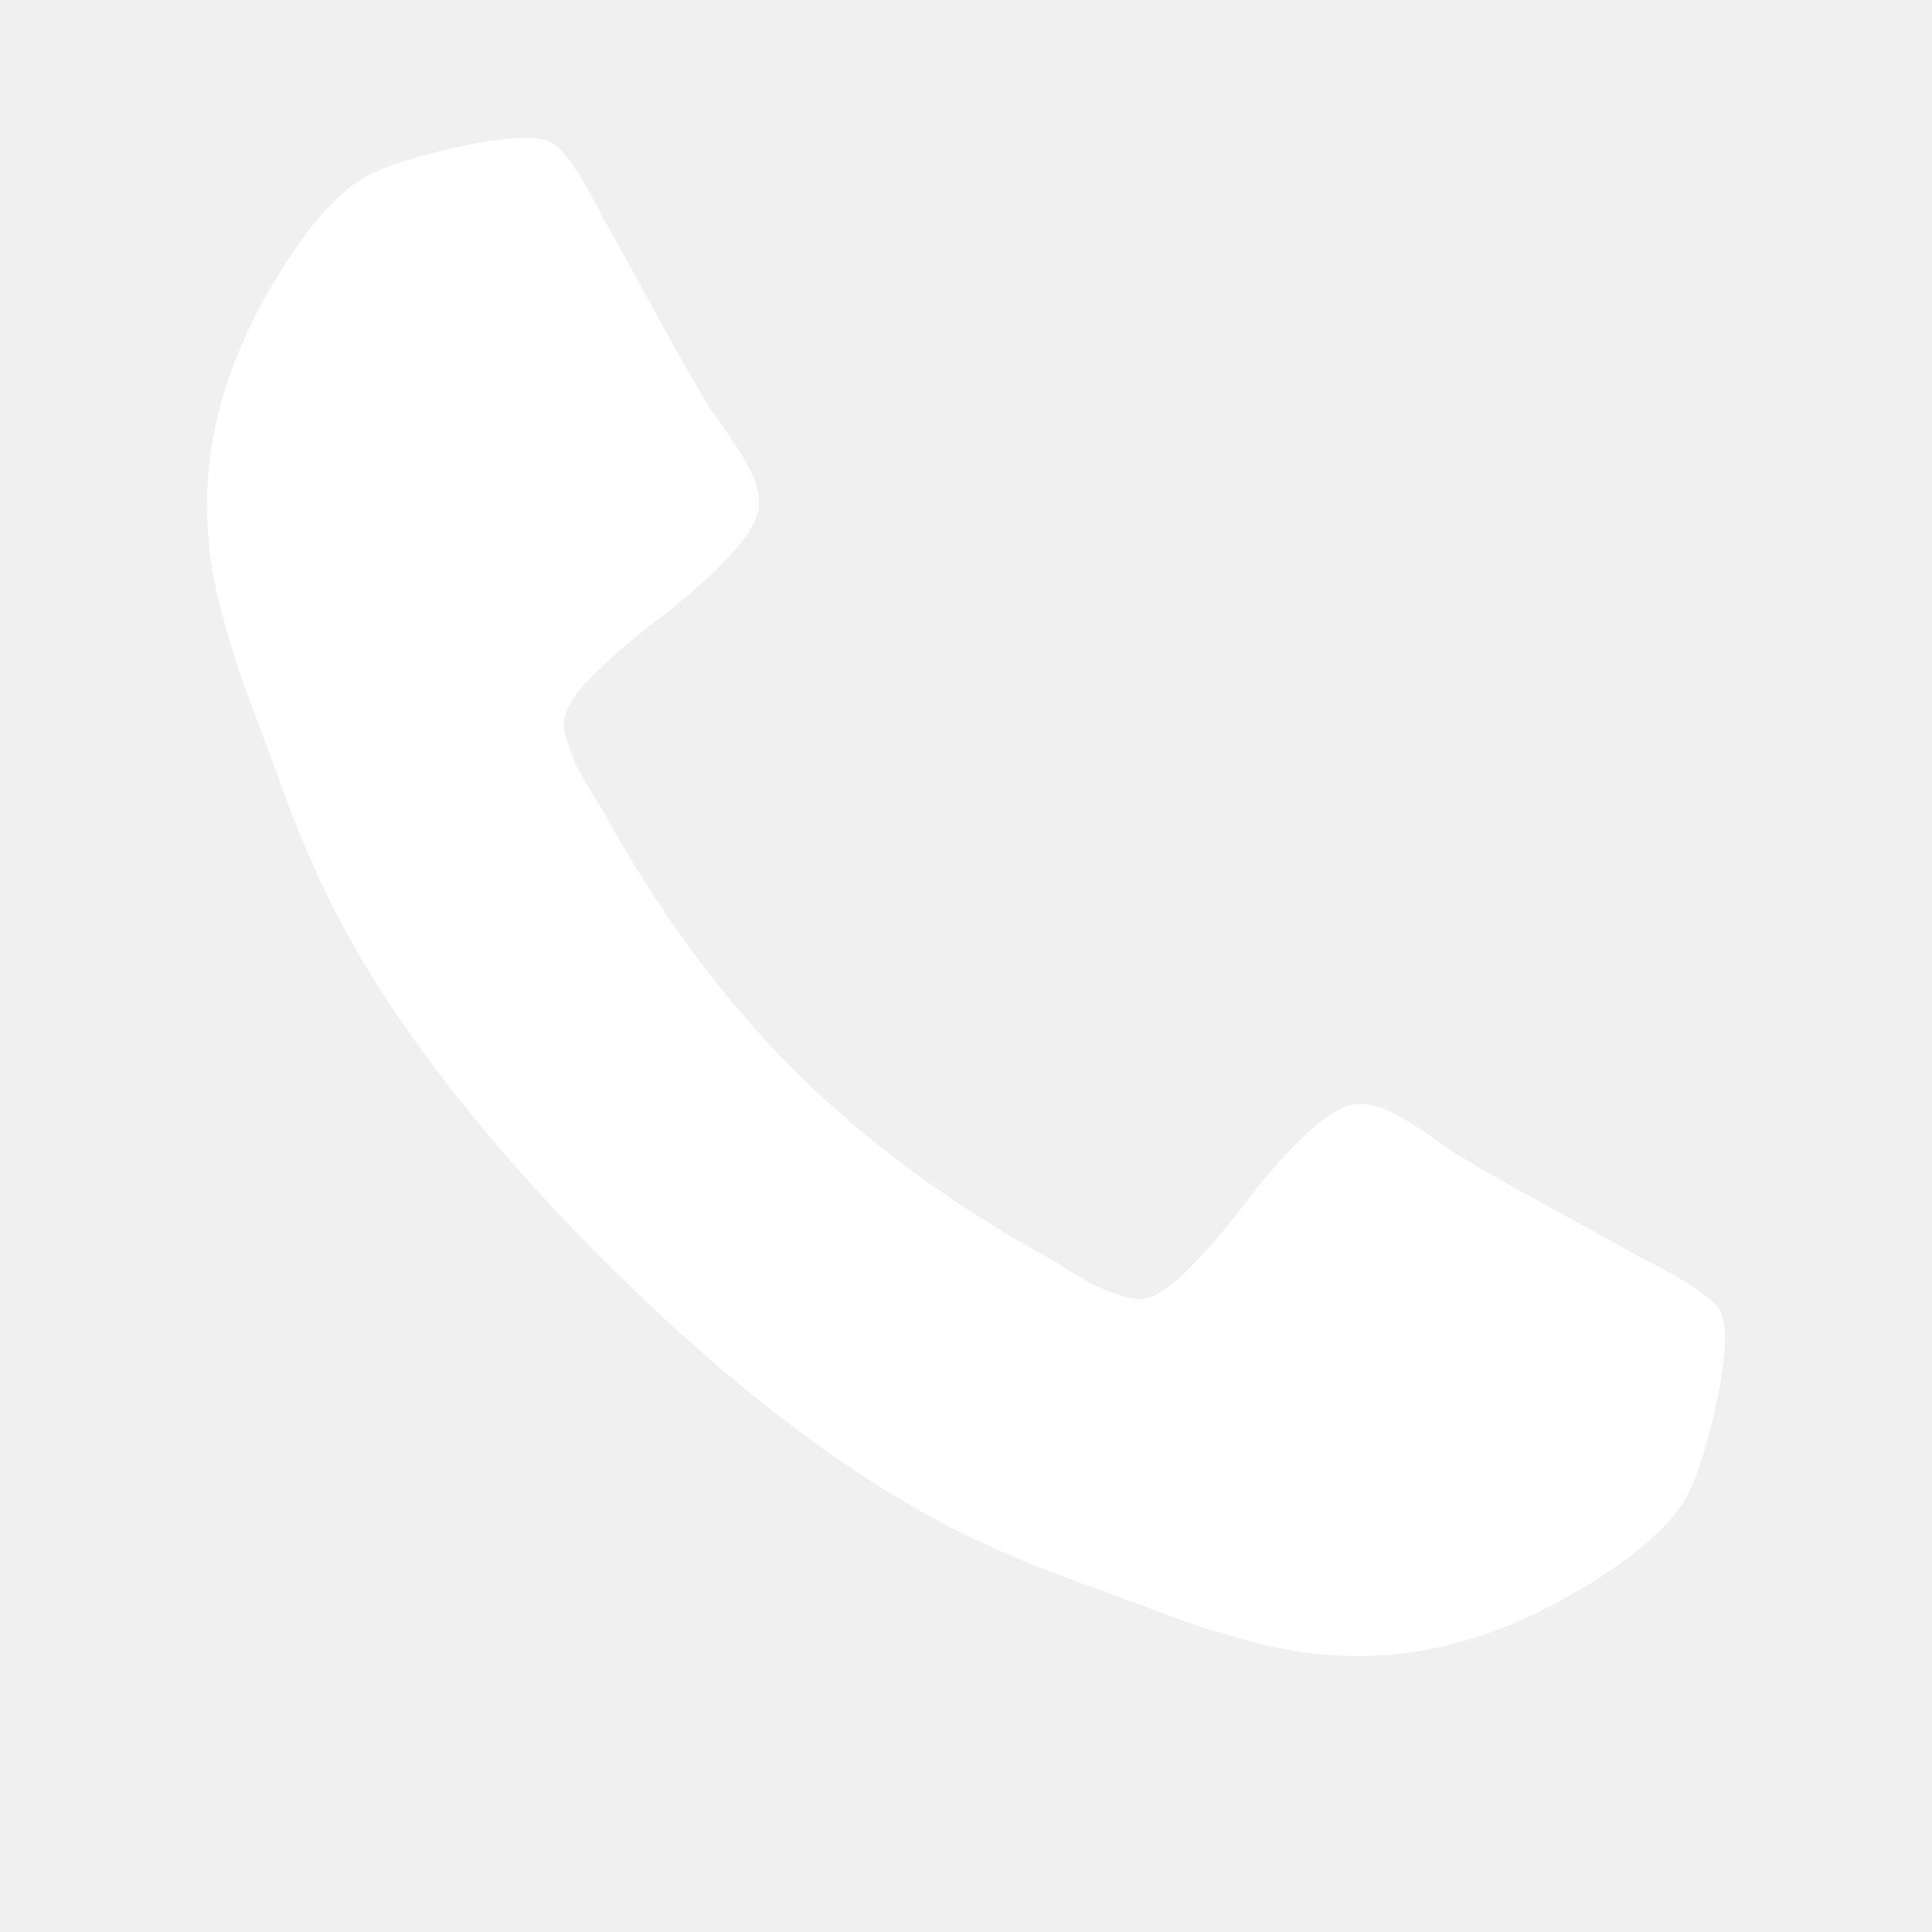
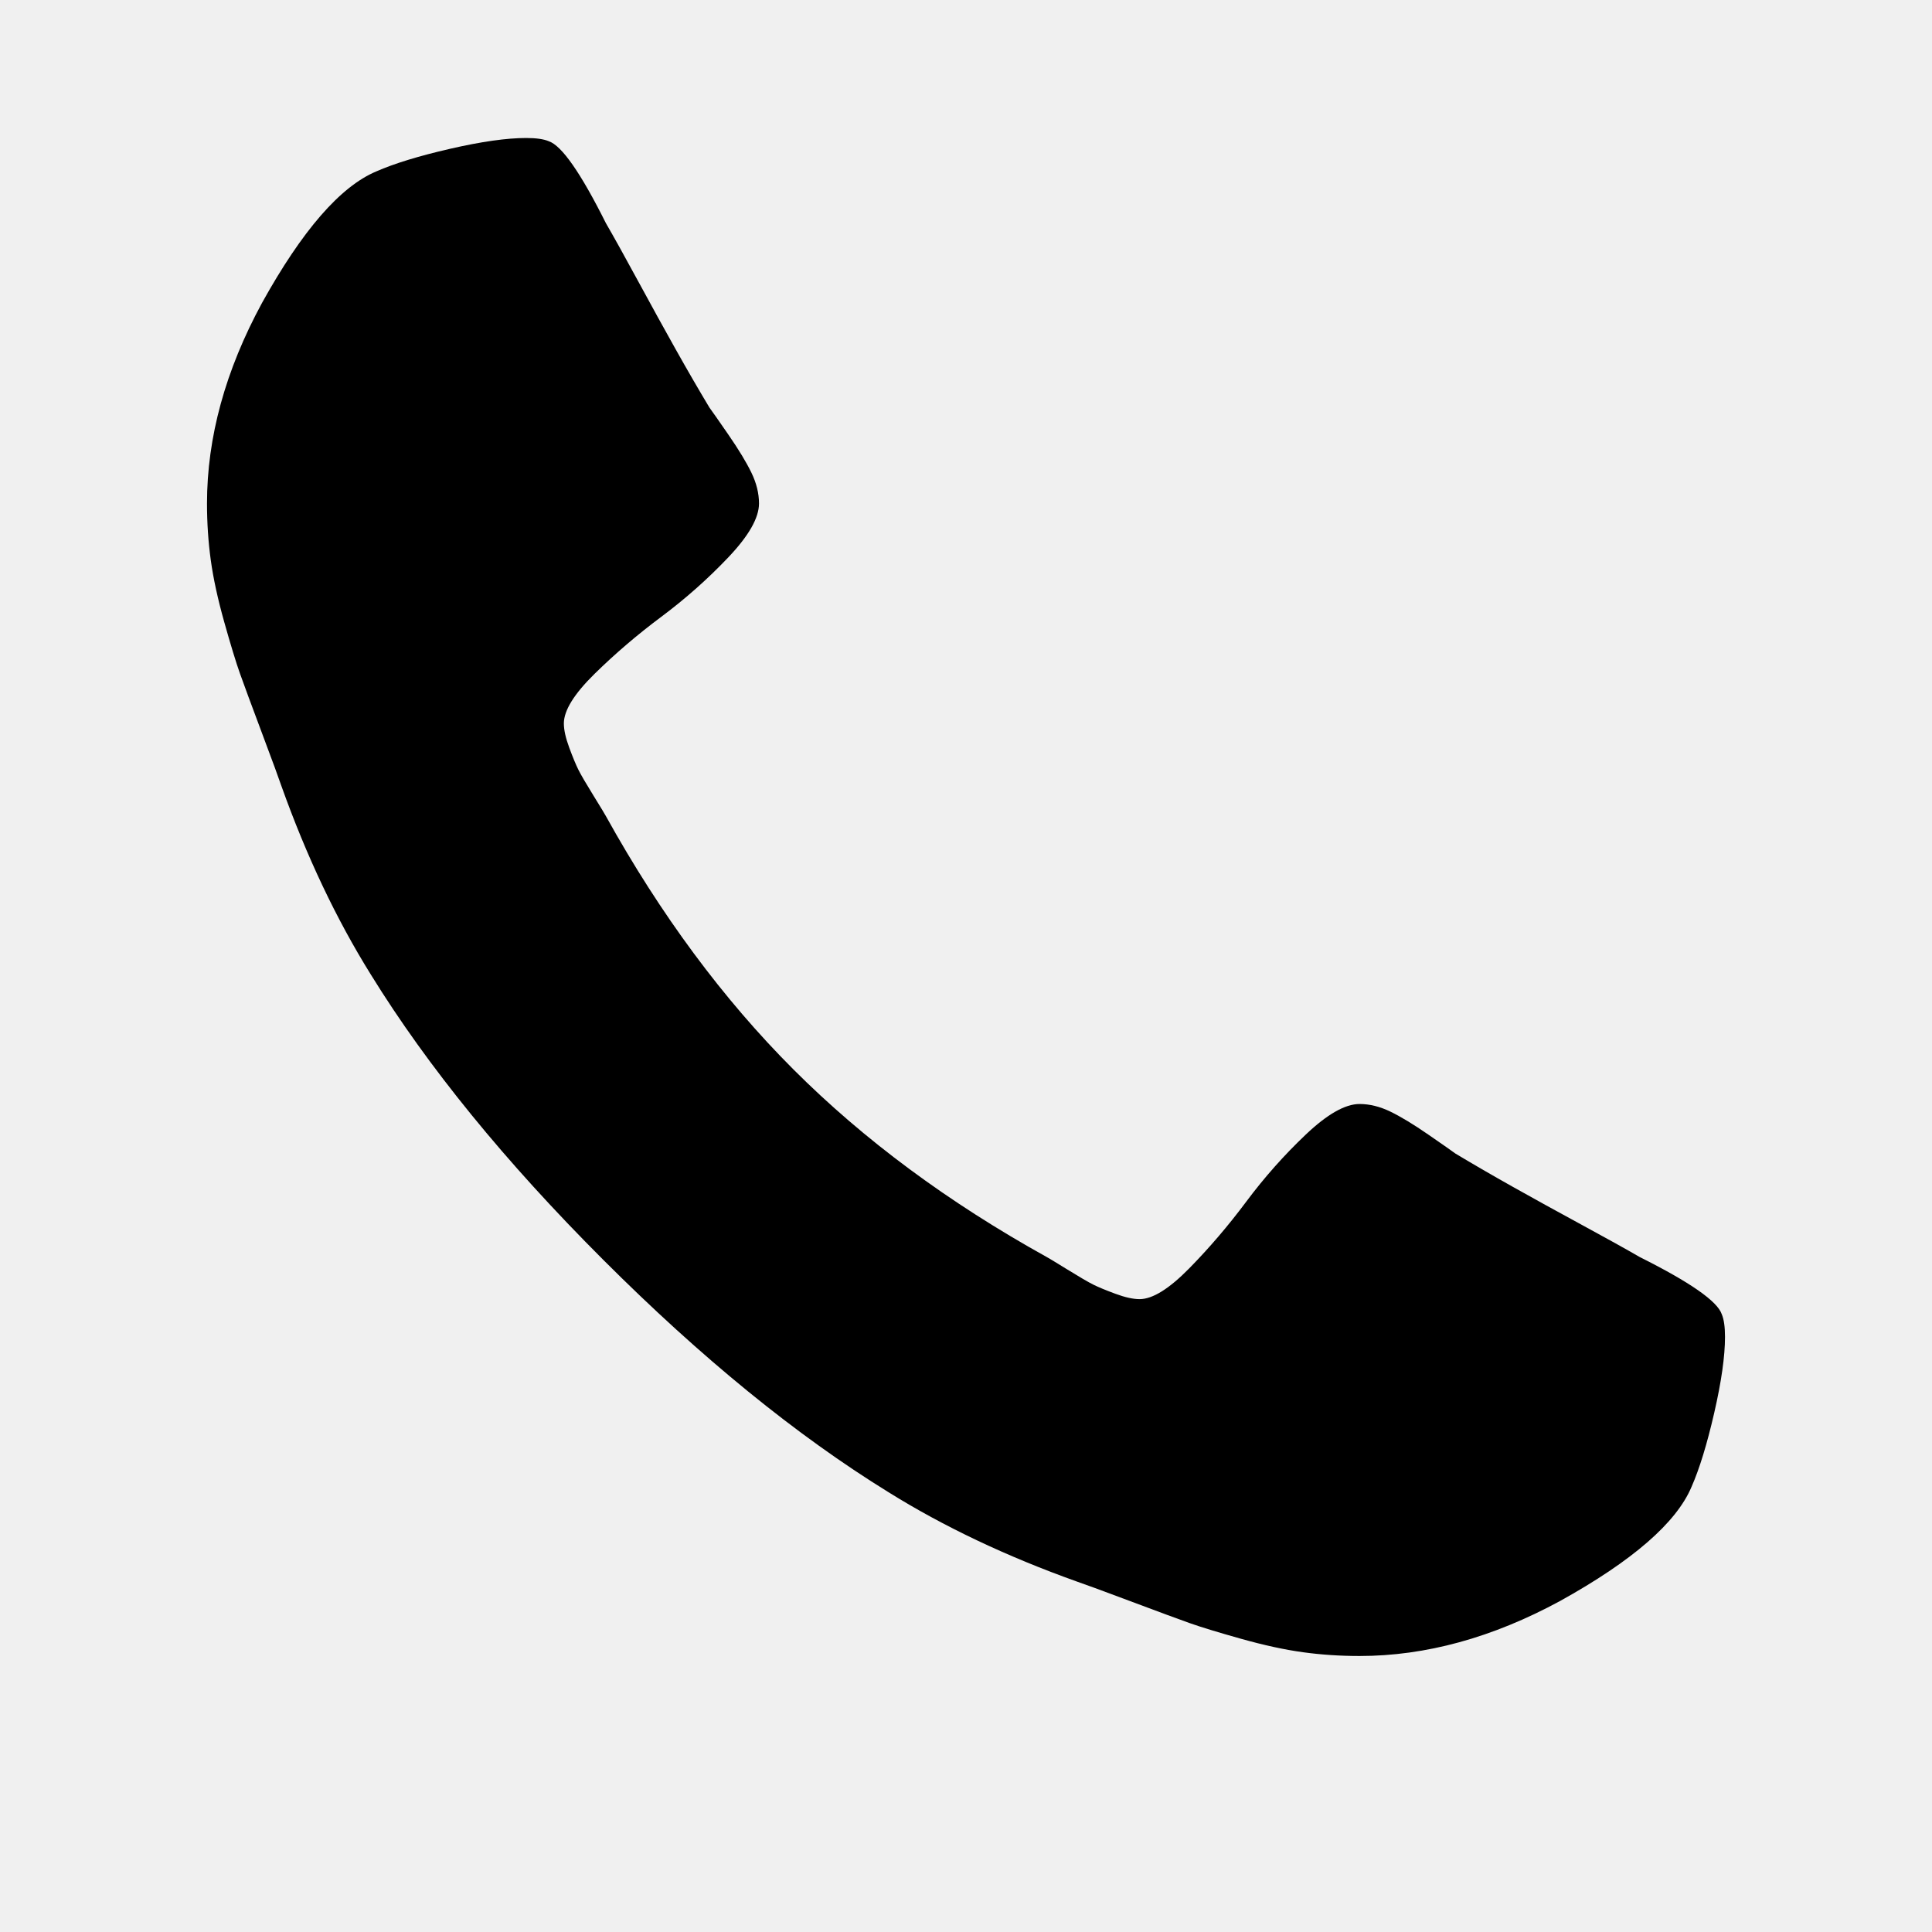
<svg xmlns="http://www.w3.org/2000/svg" height="48" viewBox="0 0 1792 1792" width="48">
-   <path fill="#ffffff" d="M1600 1240q0 27-10 70.5t-21 68.5q-21 50-122 106-94 51-186 51-27 0-52.5-3.5t-57.5-12.5-47.5-14.5-55.5-20.5-49-18q-98-35-175-83-128-79-264.5-215.5t-215.5-264.5q-48-77-83-175-3-9-18-49t-20.5-55.5-14.5-47.5-12.5-57.5-3.5-52.5q0-92 51-186 56-101 106-122 25-11 68.5-21t70.5-10q14 0 21 3 18 6 53 76 11 19 30 54t35 63.5 31 53.5q3 4 17.5 25t21.5 35.5 7 28.5q0 20-28.5 50t-62 55-62 53-28.5 46q0 9 5 22.5t8.5 20.5 14 24 11.5 19q76 137 174 235t235 174q2 1 19 11.5t24 14 20.5 8.5 22.5 5q18 0 46-28.5t53-62 55-62 50-28.5q14 0 28.5 7t35.5 21.5 25 17.5q25 15 53.5 31t63.5 35 54 30q70 35 76 53 3 7 3 21z" />
+   <path fill="#000000" d="M1600 1240q0 27-10 70.5t-21 68.5q-21 50-122 106-94 51-186 51-27 0-52.5-3.5t-57.5-12.5-47.5-14.5-55.5-20.5-49-18q-98-35-175-83-128-79-264.5-215.5t-215.5-264.5q-48-77-83-175-3-9-18-49t-20.5-55.5-14.5-47.5-12.5-57.5-3.5-52.5q0-92 51-186 56-101 106-122 25-11 68.5-21t70.5-10q14 0 21 3 18 6 53 76 11 19 30 54t35 63.5 31 53.5q3 4 17.5 25t21.5 35.5 7 28.5q0 20-28.5 50t-62 55-62 53-28.5 46q0 9 5 22.5t8.5 20.5 14 24 11.5 19q76 137 174 235t235 174q2 1 19 11.5t24 14 20.5 8.5 22.5 5q18 0 46-28.5t53-62 55-62 50-28.5q14 0 28.5 7t35.5 21.5 25 17.5q25 15 53.5 31t63.5 35 54 30q70 35 76 53 3 7 3 21z" />
</svg>
